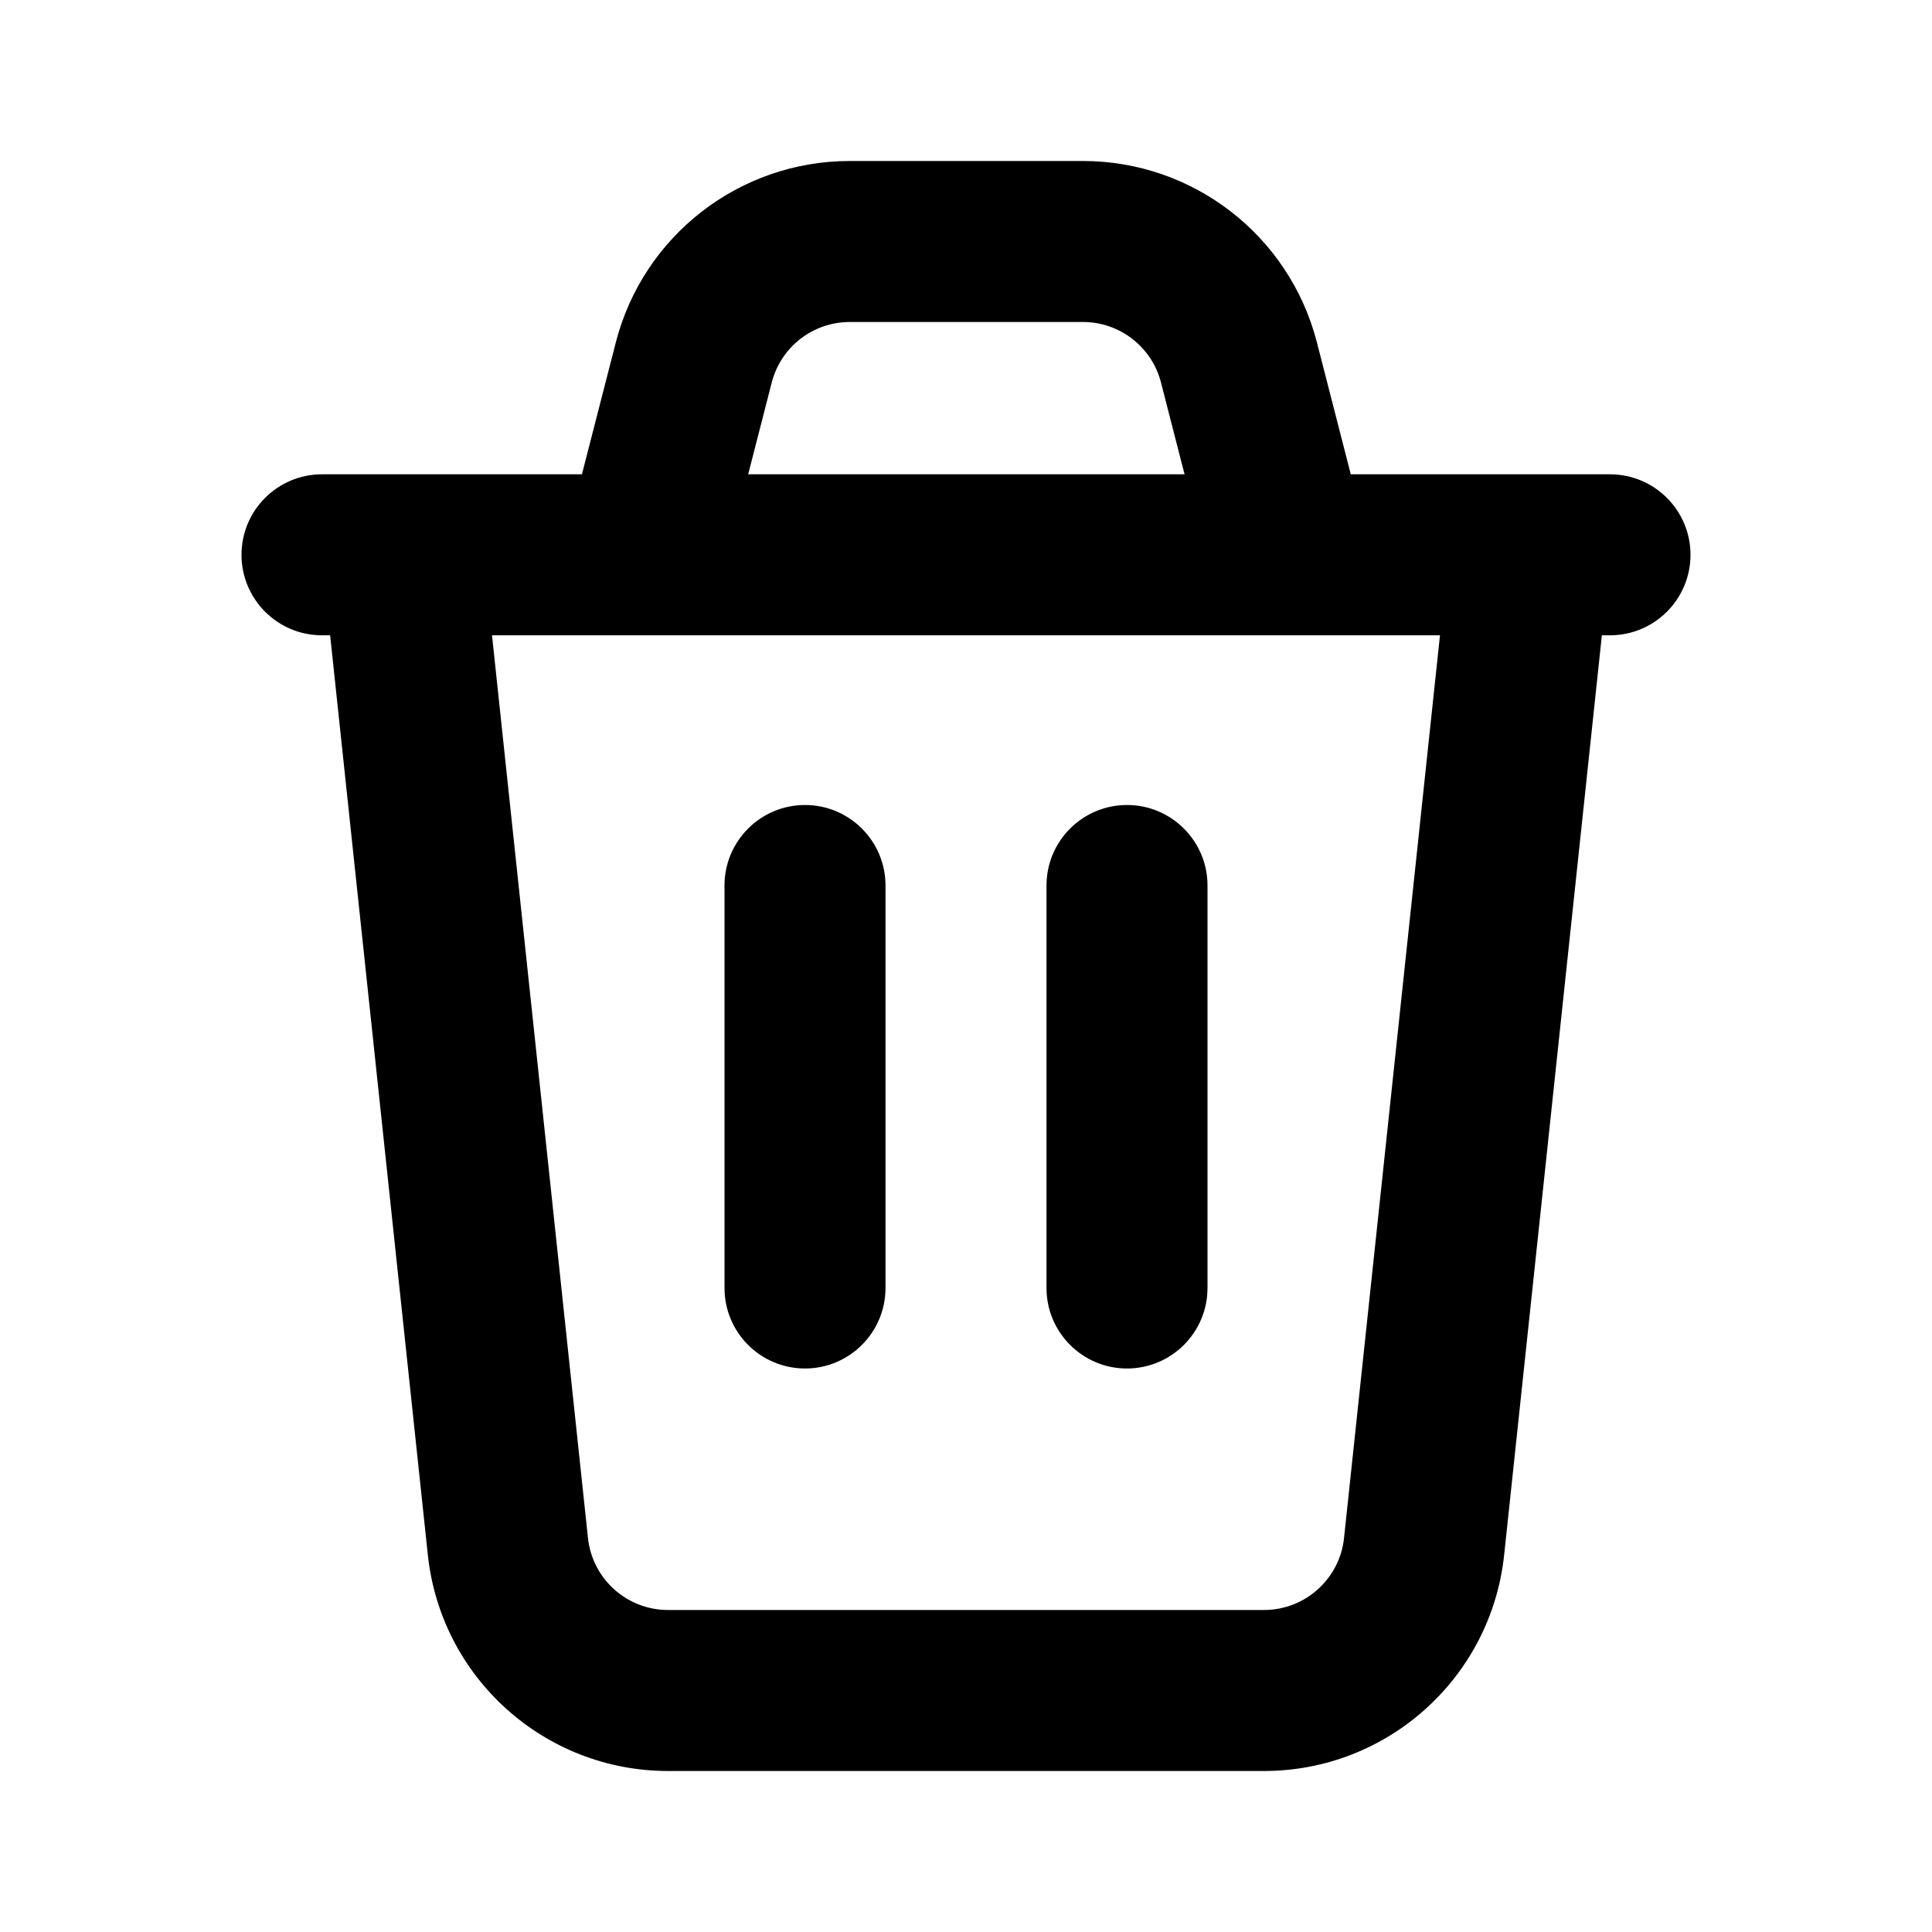
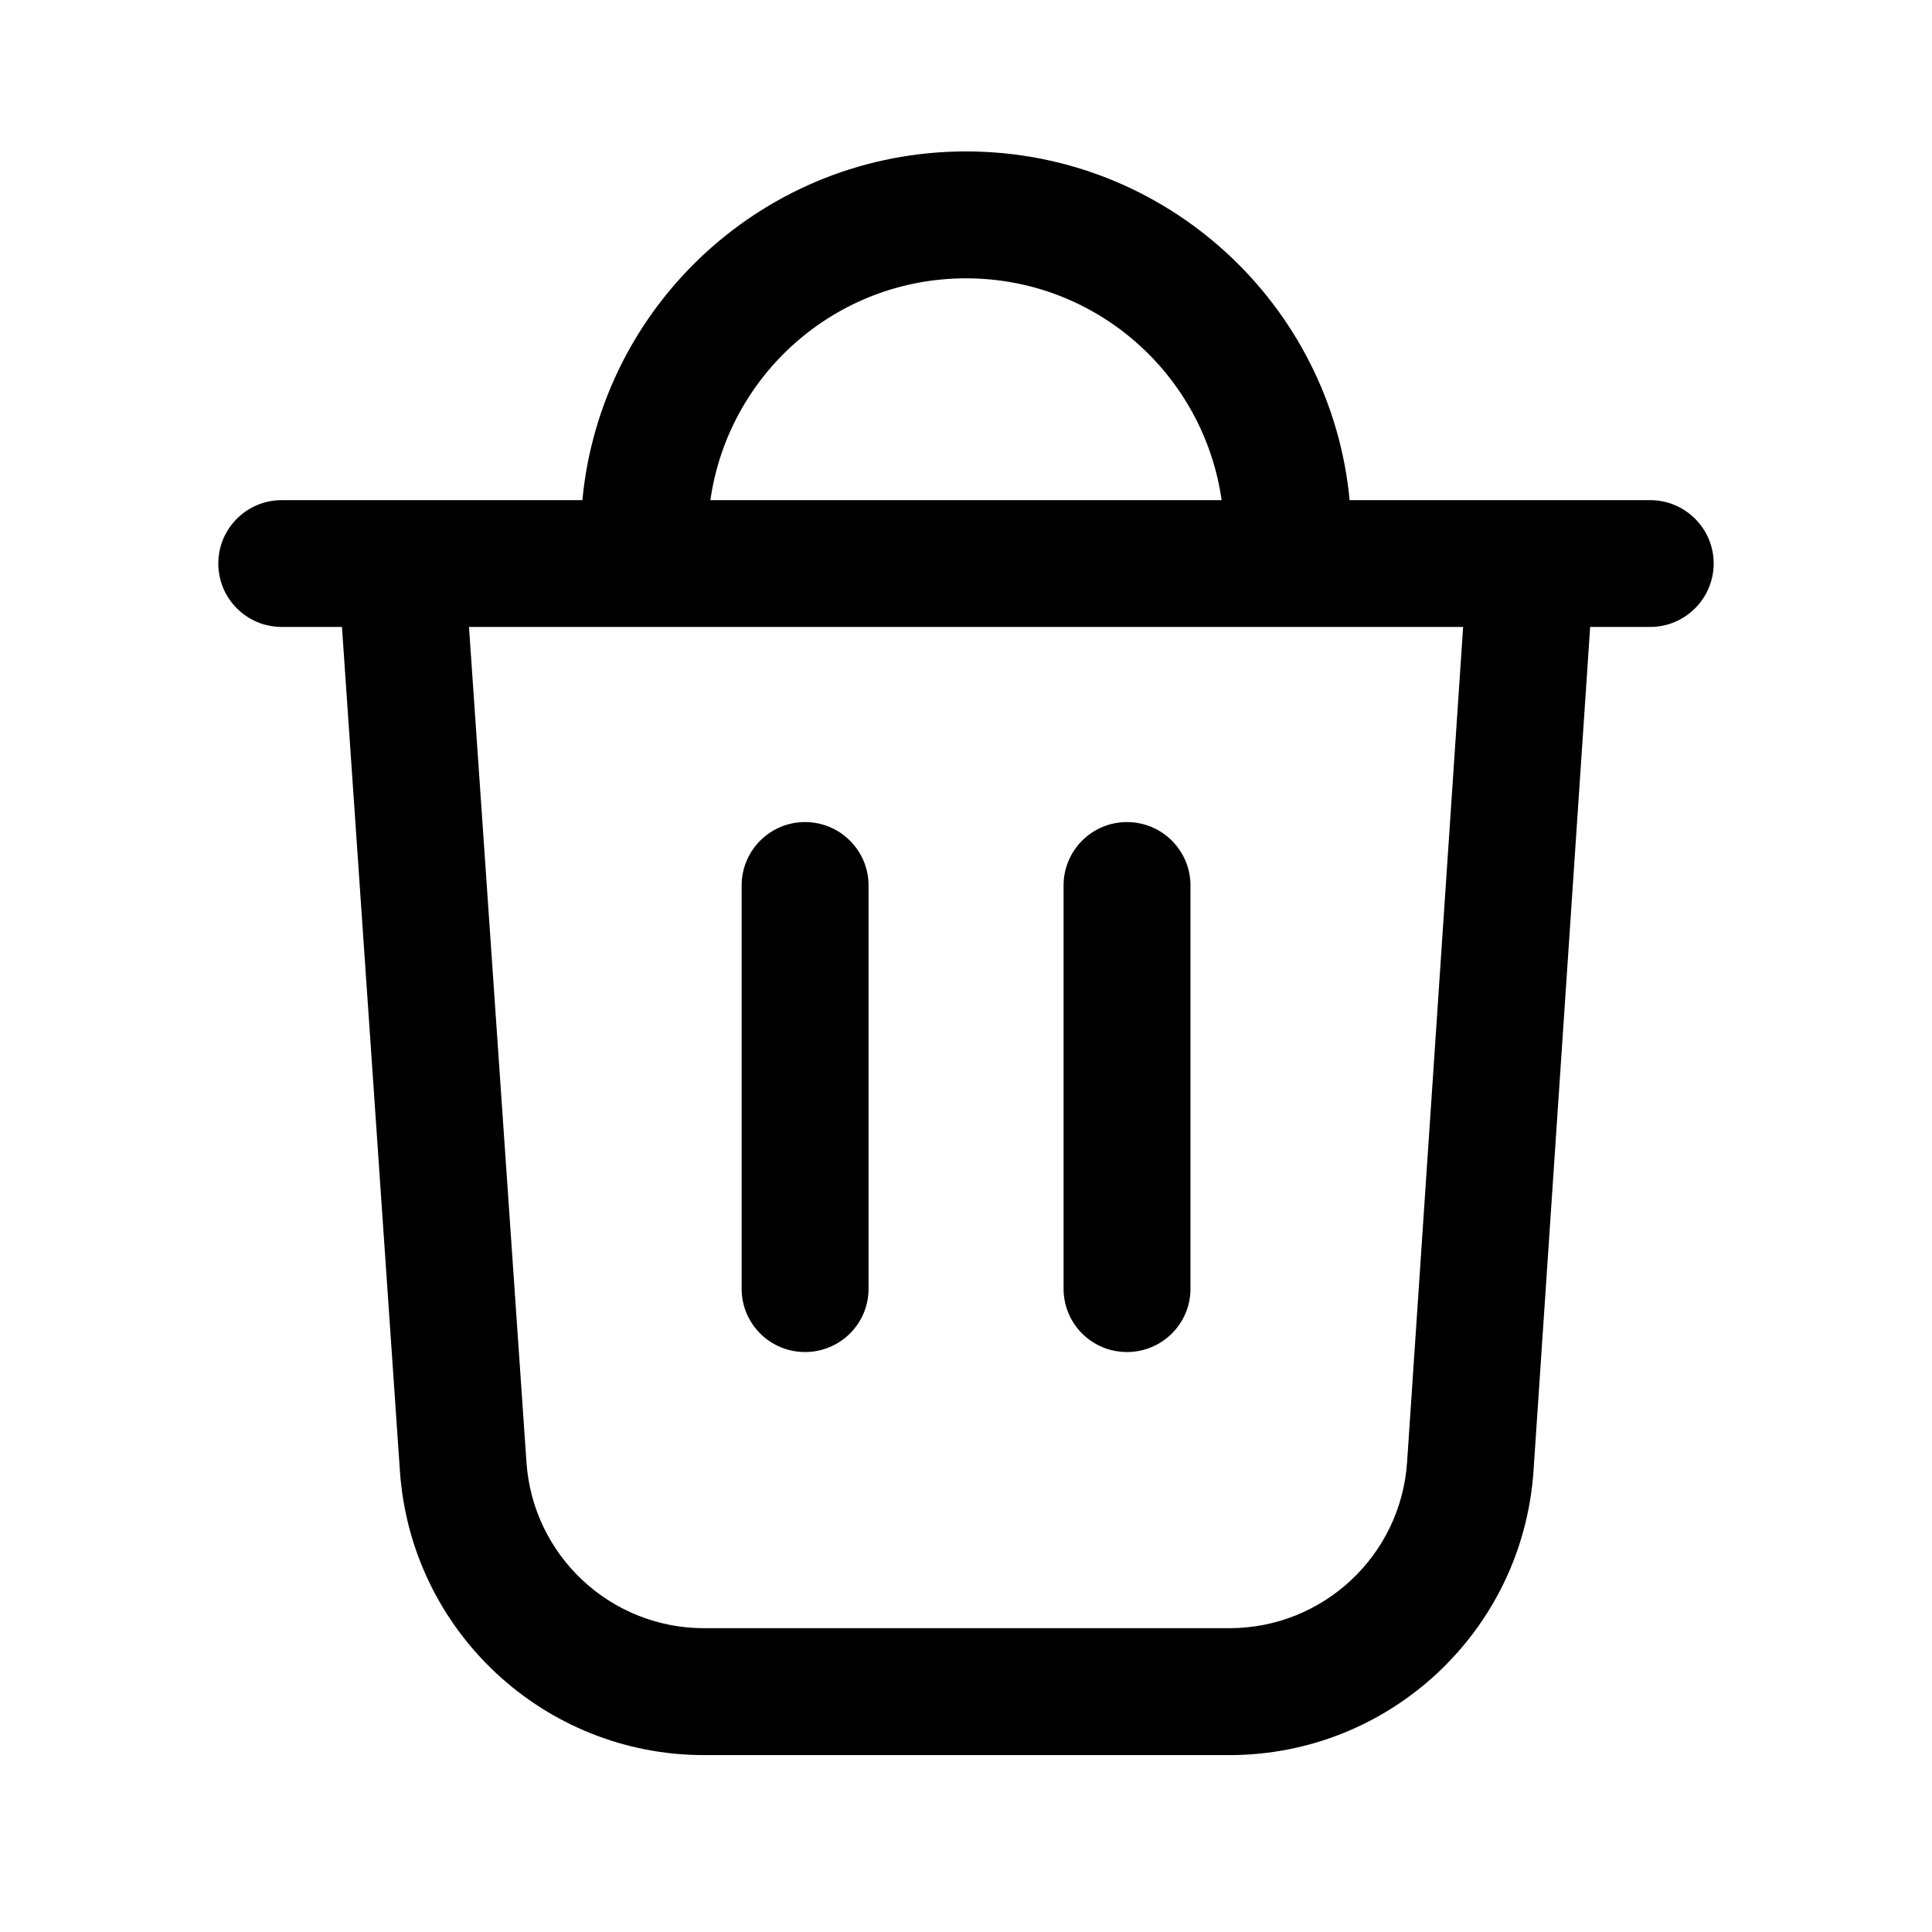
- <svg xmlns="http://www.w3.org/2000/svg" width="24" height="24" viewBox="0 0 24 24" fill="none">
-   <path fill-rule="evenodd" clip-rule="evenodd" d="M10.556 4C10.099 4 9.701 4.309 9.587 4.751L9.294 5.892H14.715L14.422 4.751C14.308 4.309 13.91 4 13.453 4H10.556ZM16.78 5.892L16.359 4.253C16.018 2.927 14.823 2 13.453 2H10.556C9.186 2 7.991 2.927 7.65 4.253L7.229 5.892H4C3.448 5.892 3 6.34 3 6.892C3 7.444 3.448 7.892 4 7.892H4.101L5.315 19.317C5.478 20.843 6.765 22 8.299 22H15.701C17.235 22 18.522 20.843 18.685 19.317L19.899 7.892H20C20.552 7.892 21 7.444 21 6.892C21 6.34 20.552 5.892 20 5.892H16.78ZM17.888 7.892H6.112L7.304 19.106C7.358 19.614 7.787 20 8.299 20H15.701C16.213 20 16.642 19.614 16.696 19.106L17.888 7.892ZM10 10C10.552 10 11 10.448 11 11V16C11 16.552 10.552 17 10 17C9.448 17 9 16.552 9 16V11C9 10.448 9.448 10 10 10ZM14 10C14.552 10 15 10.448 15 11V16C15 16.552 14.552 17 14 17C13.448 17 13 16.552 13 16V11C13 10.448 13.448 10 14 10Z" fill="currentColor" />
+ <svg xmlns="http://www.w3.org/2000/svg" aria-hidden="false" height="16" viewBox="0 0 16 16" width="16">
+   <path d="M6.667 6.808C6.957 6.808 7.193 7.043 7.193 7.333V10.673C7.193 10.963 6.957 11.197 6.667 11.197C6.377 11.197 6.142 10.963 6.142 10.673V7.333C6.142 7.043 6.377 6.808 6.667 6.808Z" fill="currentColor" />
+   <path d="M9.333 6.808C9.623 6.808 9.859 7.043 9.859 7.333V10.673C9.859 10.963 9.623 11.197 9.333 11.197C9.043 11.197 8.808 10.963 8.808 10.673V7.333C8.808 7.043 9.043 6.808 9.333 6.808Z" fill="currentColor" />
+   <path fill-rule="evenodd" clip-rule="evenodd" d="M8 1.254C9.66 1.254 11.024 2.522 11.177 4.142H13.666C13.956 4.142 14.192 4.377 14.192 4.667C14.191 4.957 13.956 5.192 13.666 5.192H13.169L12.7 12.179C12.611 13.505 11.51 14.535 10.181 14.535H5.831C4.504 14.535 3.403 13.507 3.312 12.183L2.832 5.192H2.333C2.043 5.192 1.808 4.957 1.808 4.667C1.808 4.377 2.043 4.142 2.333 4.142H4.823C4.976 2.522 6.34 1.254 8 1.254ZM4.36 12.11C4.413 12.884 5.056 13.484 5.831 13.484H10.181C10.957 13.484 11.601 12.883 11.653 12.108L12.117 5.192H3.884L4.36 12.11ZM8 2.305C6.921 2.305 6.031 3.103 5.883 4.142H10.117C9.969 3.103 9.079 2.305 8 2.305Z" fill="currentColor" />
</svg>
